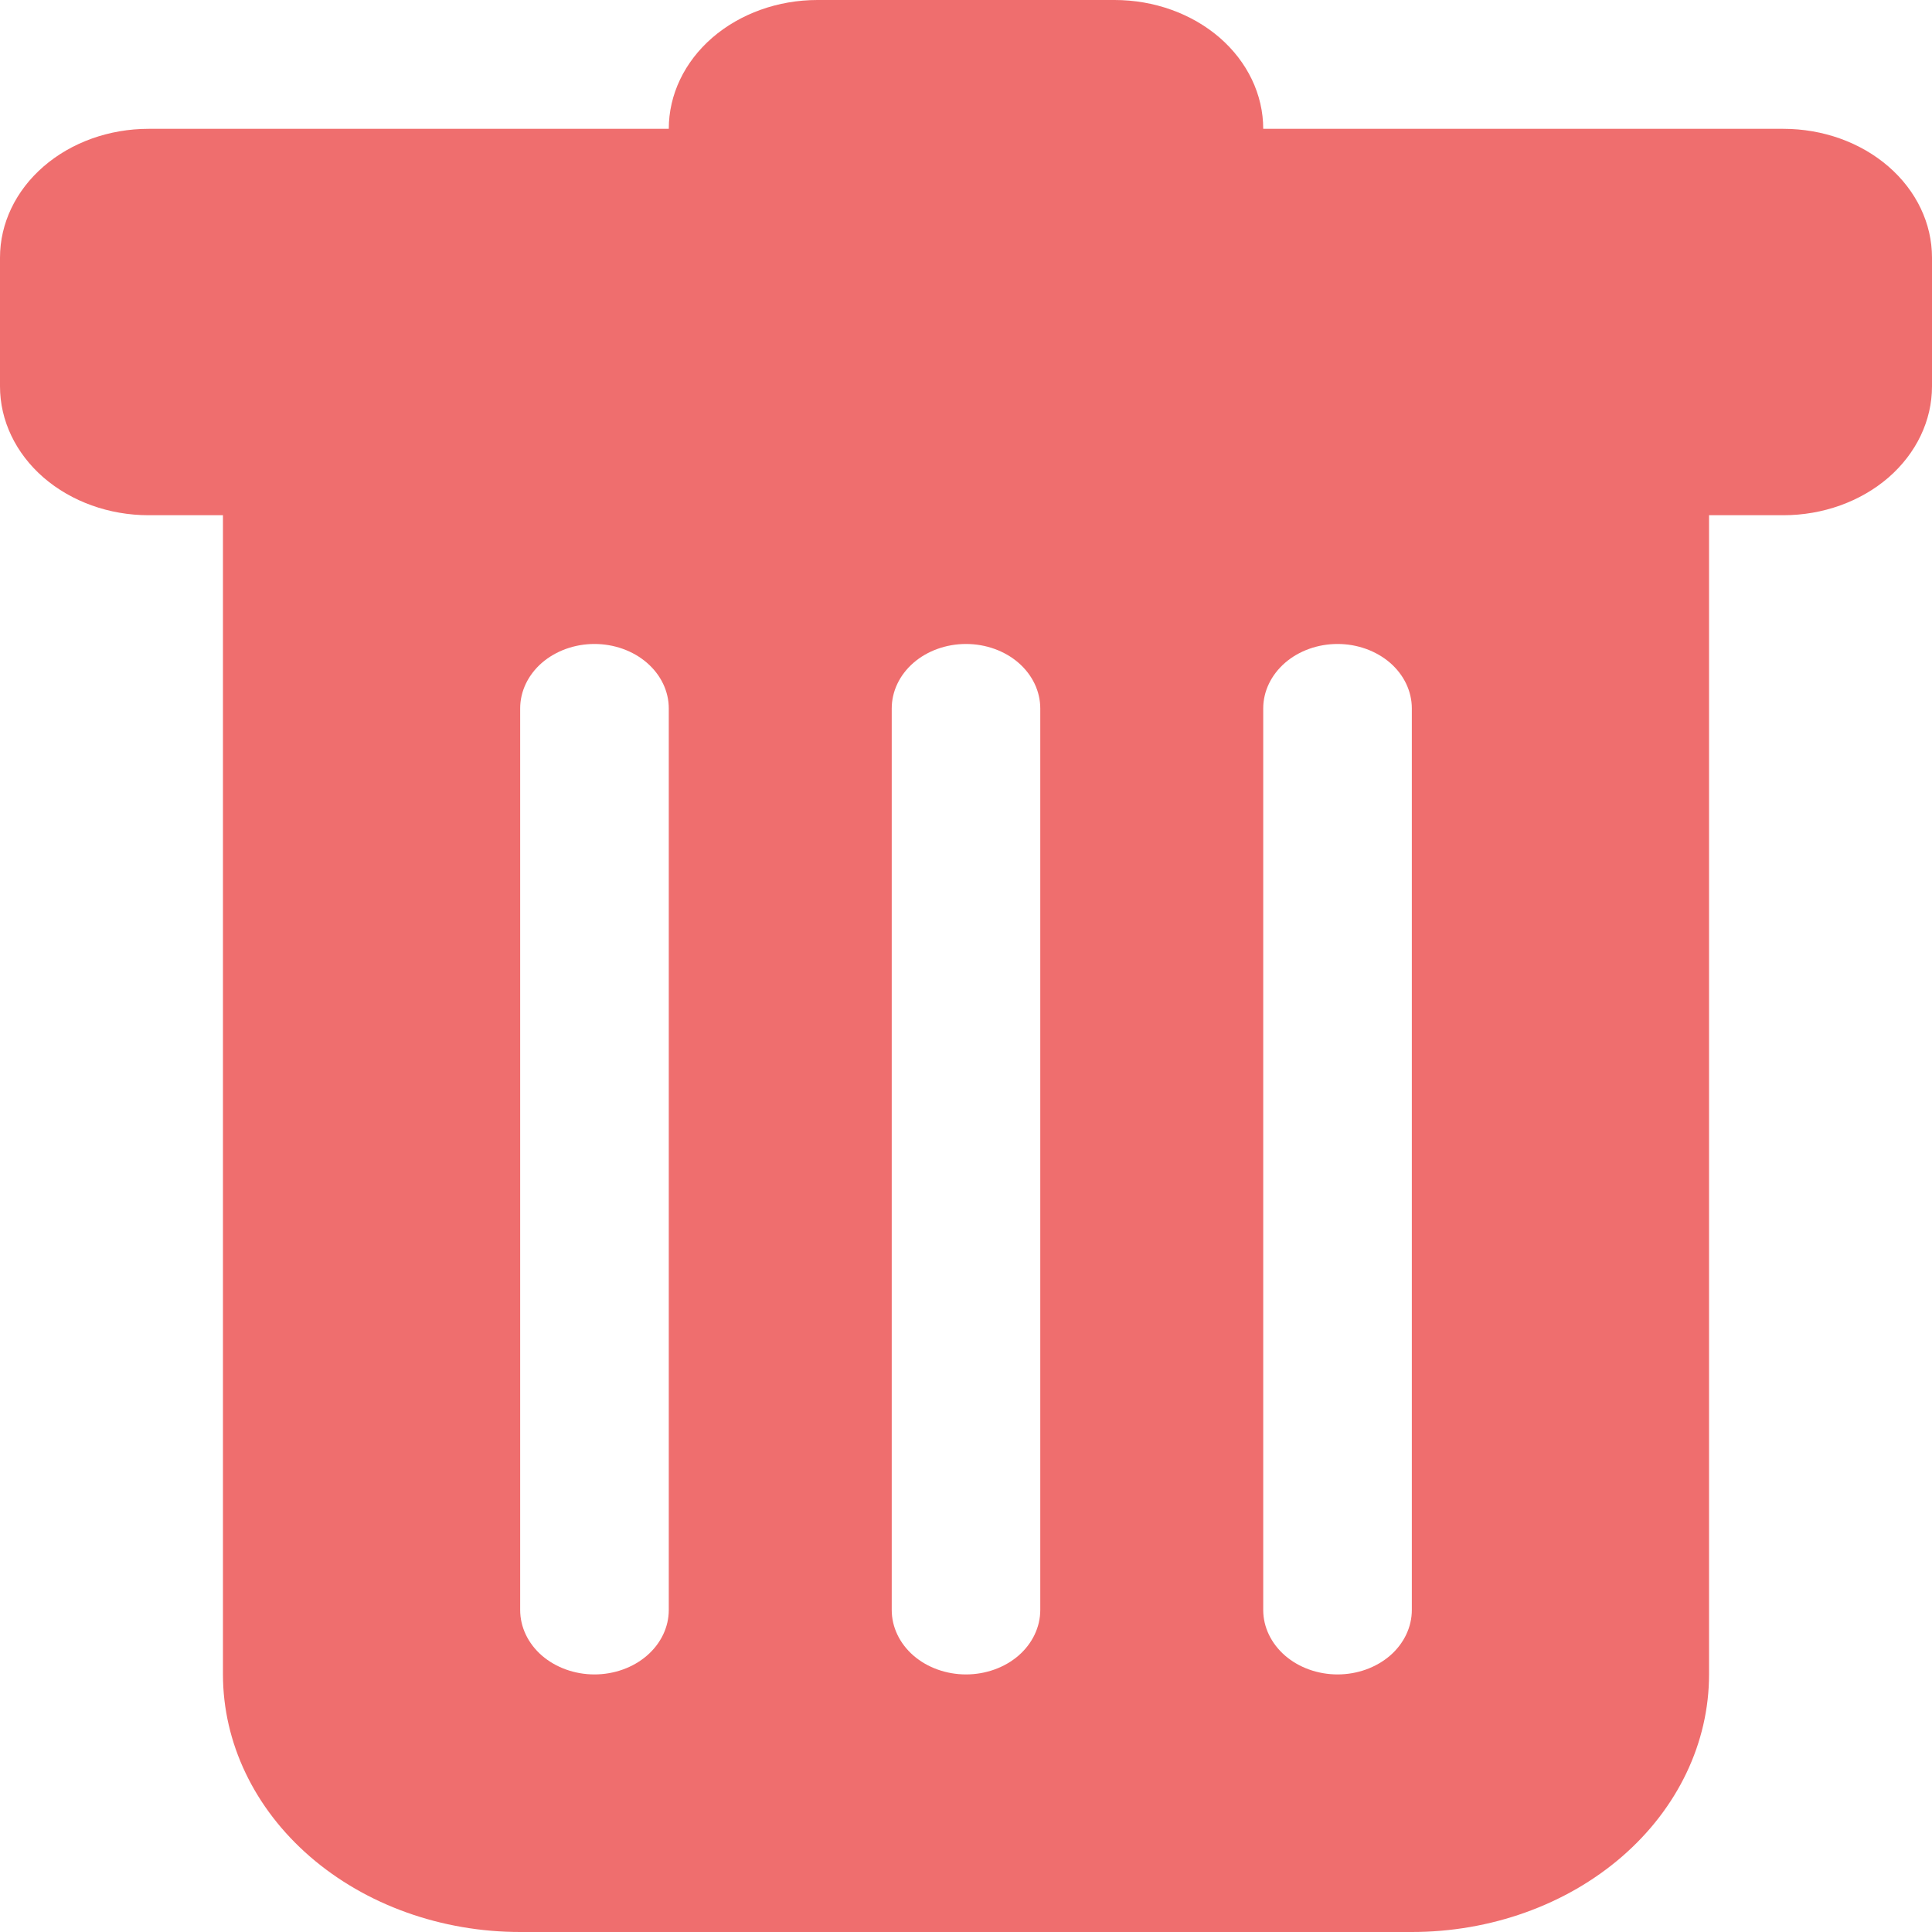
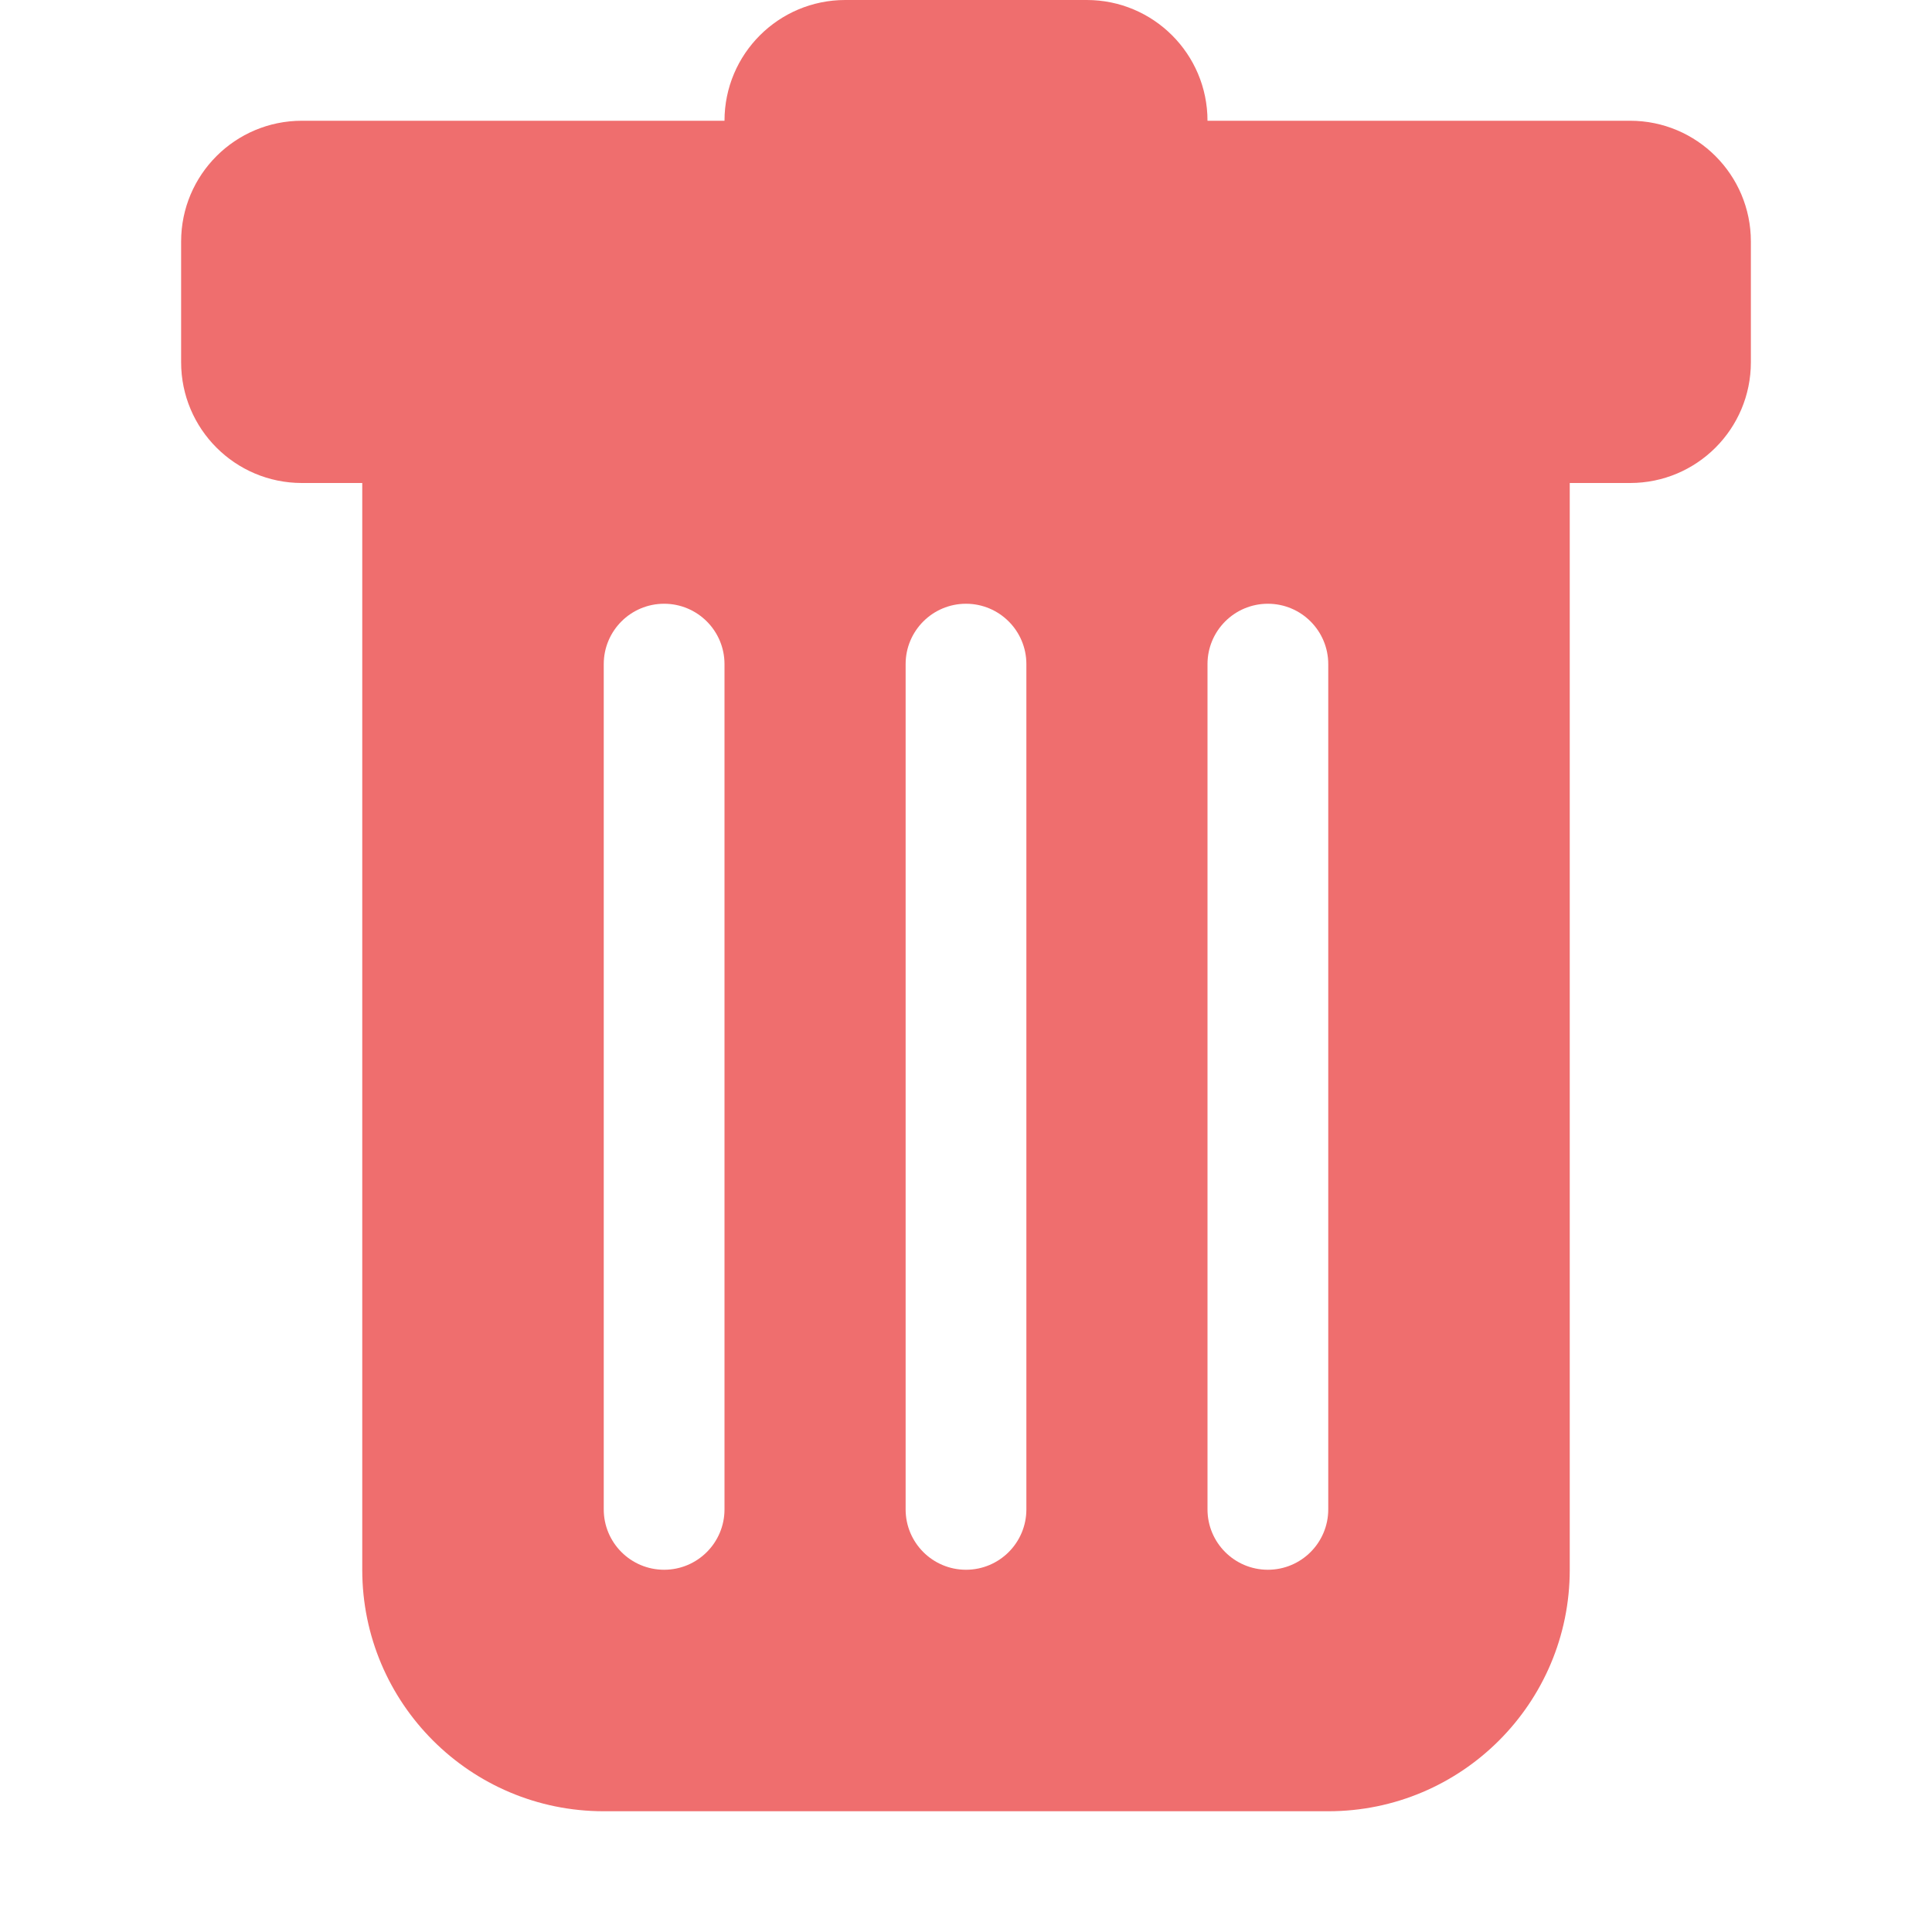
- <svg xmlns="http://www.w3.org/2000/svg" width="15px" height="15px" viewBox="0 0 25 25" fill="none">
-   <path fill-rule="evenodd" clip-rule="evenodd" d="M1.923 1.667C1.413 1.667 0.924 1.842 0.563 2.155C0.203 2.467 0 2.891 0 3.333V5C0 5.442 0.203 5.866 0.563 6.179C0.924 6.491 1.413 6.667 1.923 6.667H2.885V21.667C2.885 22.551 3.29 23.399 4.011 24.024C4.732 24.649 5.711 25 6.731 25H18.269C19.289 25 20.268 24.649 20.989 24.024C21.71 23.399 22.115 22.551 22.115 21.667V6.667H23.077C23.587 6.667 24.076 6.491 24.437 6.179C24.797 5.866 25 5.442 25 5V3.333C25 2.891 24.797 2.467 24.437 2.155C24.076 1.842 23.587 1.667 23.077 1.667H16.346C16.346 1.225 16.143 0.801 15.783 0.488C15.422 0.176 14.933 0 14.423 0L10.577 0C10.067 0 9.578 0.176 9.217 0.488C8.856 0.801 8.654 1.225 8.654 1.667H1.923ZM7.692 8.333C7.947 8.333 8.192 8.421 8.372 8.577C8.553 8.734 8.654 8.946 8.654 9.167V20.833C8.654 21.054 8.553 21.266 8.372 21.423C8.192 21.579 7.947 21.667 7.692 21.667C7.437 21.667 7.193 21.579 7.012 21.423C6.832 21.266 6.731 21.054 6.731 20.833V9.167C6.731 8.946 6.832 8.734 7.012 8.577C7.193 8.421 7.437 8.333 7.692 8.333ZM12.5 8.333C12.755 8.333 13 8.421 13.18 8.577C13.36 8.734 13.461 8.946 13.461 9.167V20.833C13.461 21.054 13.36 21.266 13.18 21.423C13 21.579 12.755 21.667 12.5 21.667C12.245 21.667 12 21.579 11.82 21.423C11.64 21.266 11.539 21.054 11.539 20.833V9.167C11.539 8.946 11.64 8.734 11.82 8.577C12 8.421 12.245 8.333 12.5 8.333ZM18.269 9.167C18.269 8.946 18.168 8.734 17.988 8.577C17.807 8.421 17.563 8.333 17.308 8.333C17.053 8.333 16.808 8.421 16.628 8.577C16.448 8.734 16.346 8.946 16.346 9.167V20.833C16.346 21.054 16.448 21.266 16.628 21.423C16.808 21.579 17.053 21.667 17.308 21.667C17.563 21.667 17.807 21.579 17.988 21.423C18.168 21.266 18.269 21.054 18.269 20.833V9.167Z" fill="#EF6E6E" />
+ <svg xmlns="http://www.w3.org/2000/svg" width="20px" height="20px" viewBox="0 0 16 16" className="bi bi-trash-fill" fill="#EF6E6E">
+   <path fill-rule="evenodd" d="M2.5 1a1 1 0 0 0-1 1v1a1 1 0 0 0 1 1H3v9a2 2 0 0 0 2 2h6a2 2 0 0 0 2-2V4h.5a1 1 0 0 0 1-1V2a1 1 0 0 0-1-1H10a1 1 0 0 0-1-1H7a1 1 0 0 0-1 1H2.5zm3 4a.5.5 0 0 1 .5.5v7a.5.5 0 0 1-1 0v-7a.5.5 0 0 1 .5-.5zM8 5a.5.5 0 0 1 .5.5v7a.5.5 0 0 1-1 0v-7A.5.5 0 0 1 8 5zm3 .5a.5.5 0 0 0-1 0v7a.5.5 0 0 0 1 0v-7z" />
</svg>
